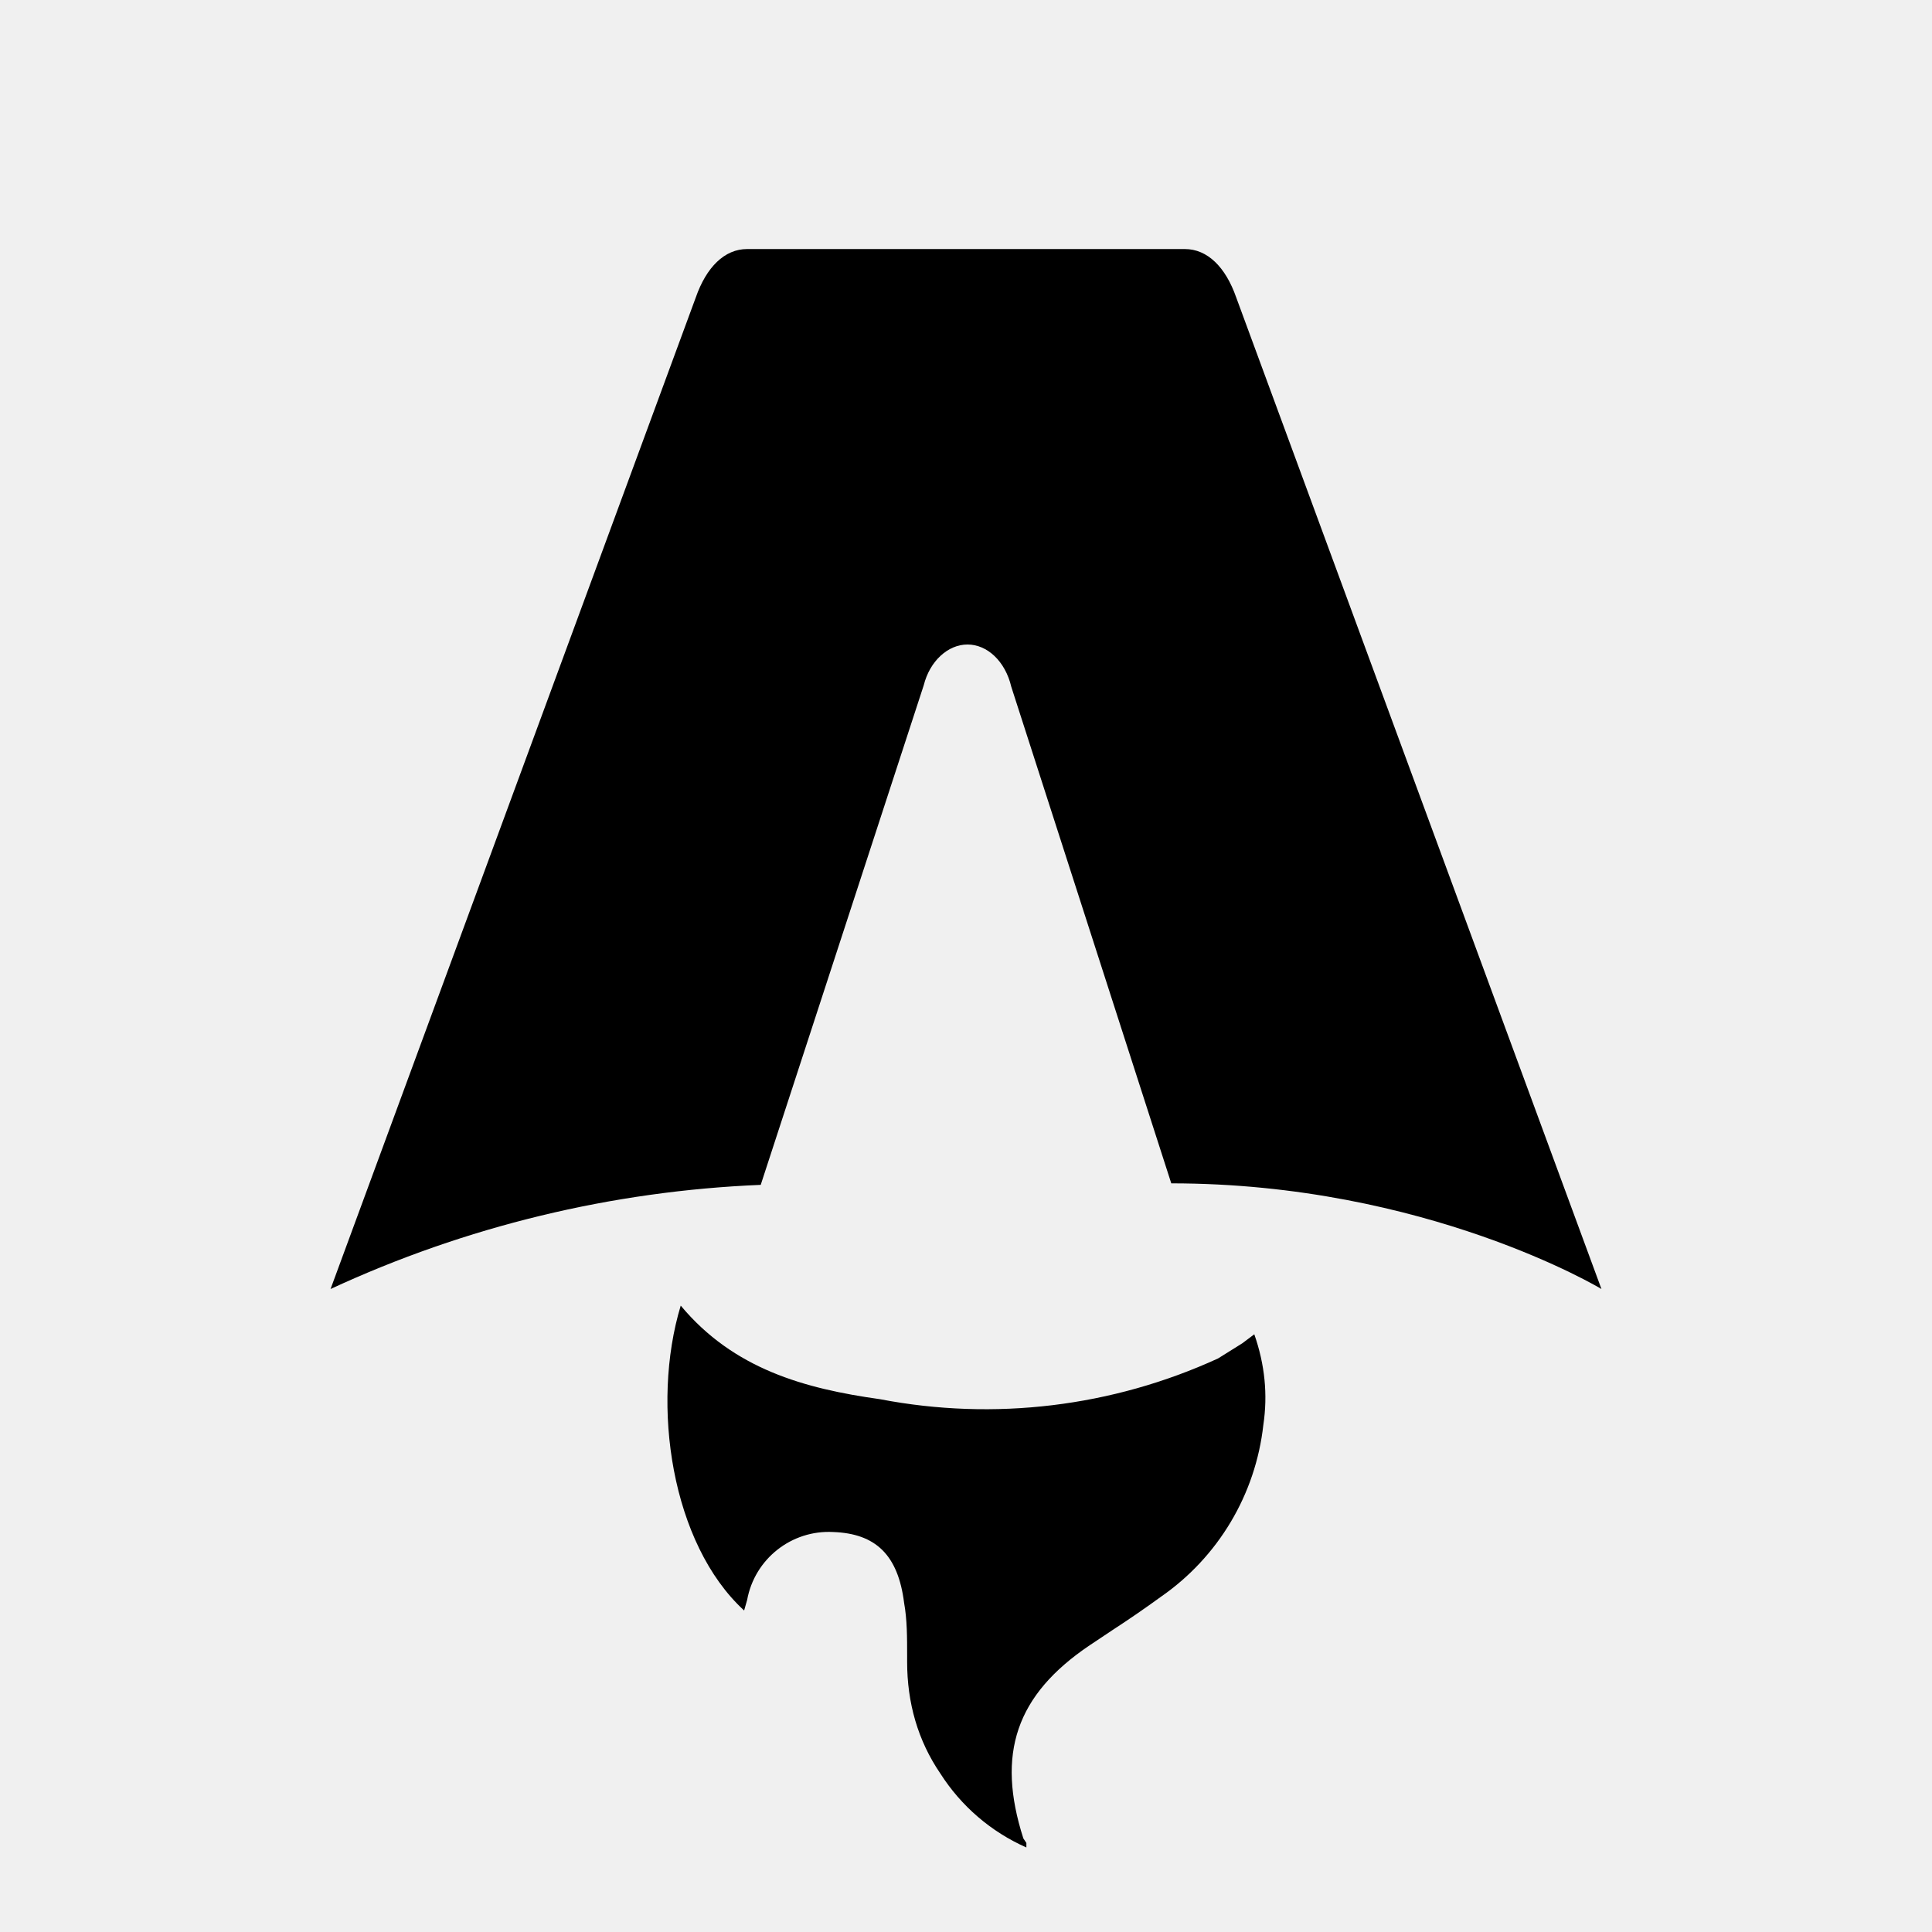
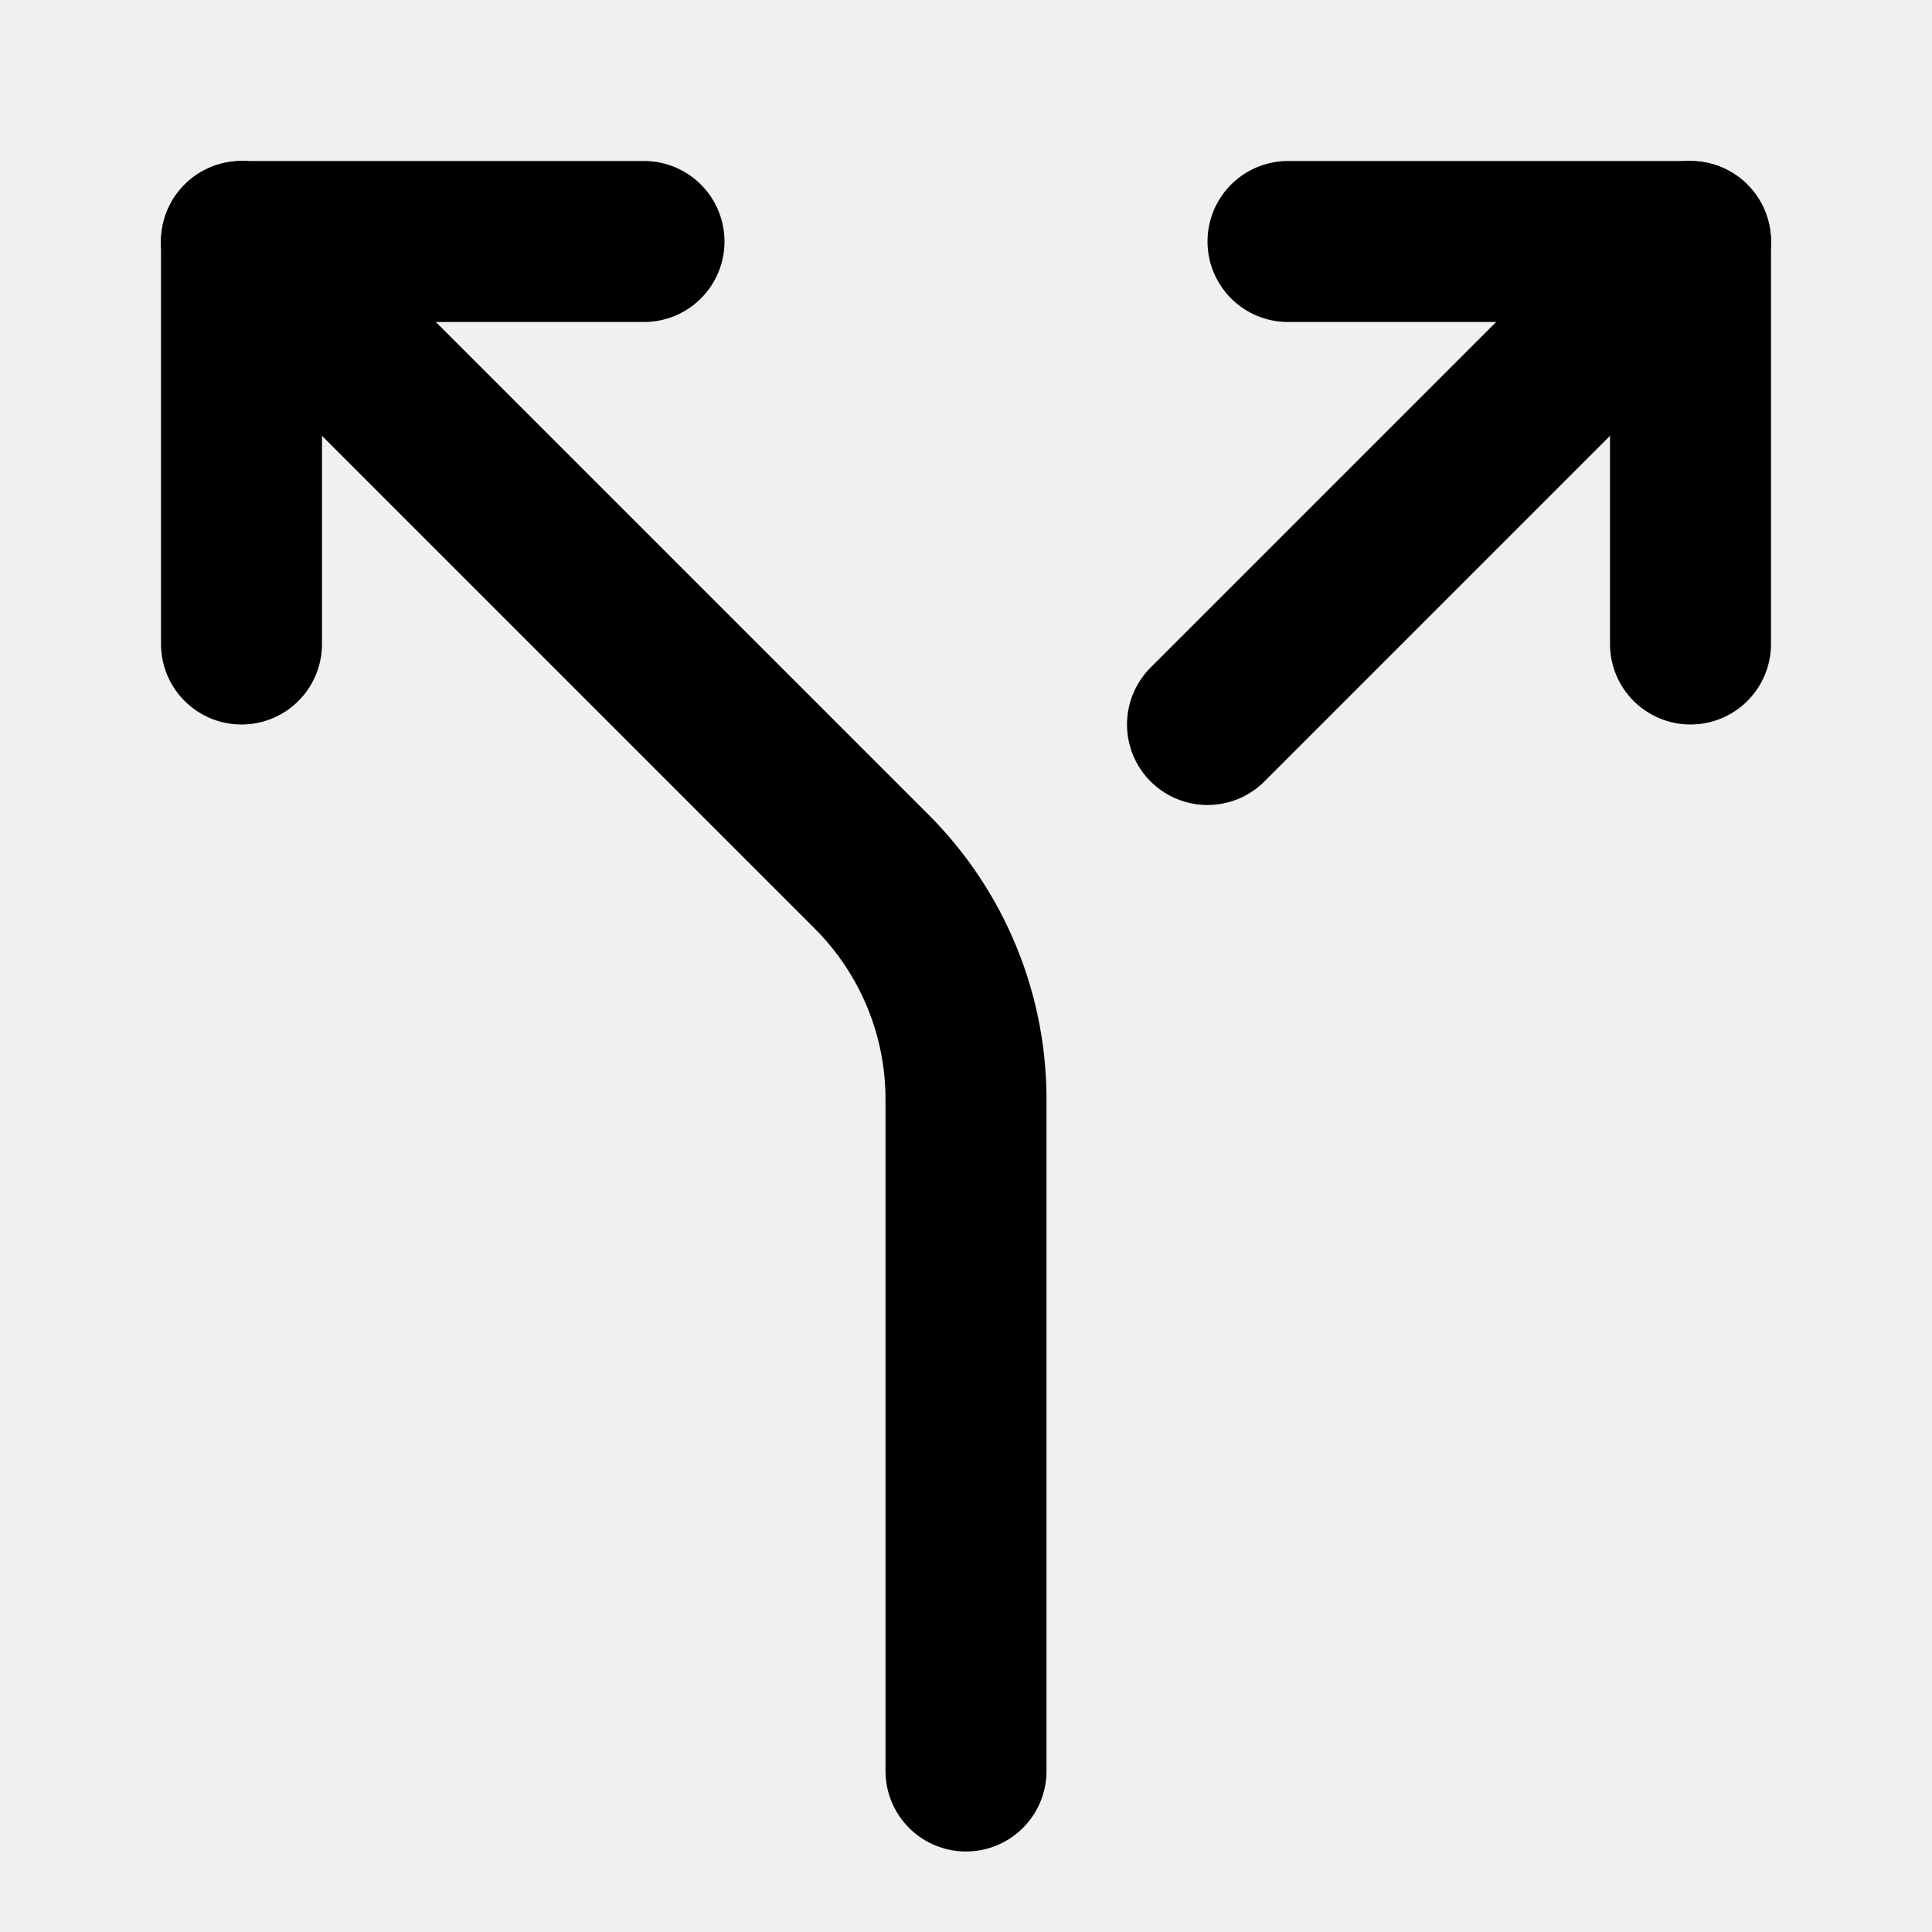
- <svg xmlns="http://www.w3.org/2000/svg" fill="none" viewBox="0 0 128 128">
-   <path d="M50.4 78.5a75.1 75.1 0 0 0-28.5 6.9l24.2-65.7c.7-2 1.9-3.2 3.4-3.2h29c1.5 0 2.7 1.2 3.4 3.2l24.2 65.7s-11.6-7-28.5-7L67 45.5c-.4-1.7-1.6-2.8-2.9-2.8-1.3 0-2.5 1.1-2.9 2.7L50.4 78.5Zm-1.1 28.2Zm-4.2-20.2c-2 6.6-.6 15.8 4.2 20.2a17.5 17.5 0 0 1 .2-.7 5.5 5.5 0 0 1 5.7-4.5c2.8.1 4.3 1.5 4.7 4.7.2 1.1.2 2.3.2 3.5v.4c0 2.7.7 5.2 2.2 7.4a13 13 0 0 0 5.7 4.9v-.3l-.2-.3c-1.8-5.6-.5-9.5 4.4-12.8l1.5-1a73 73 0 0 0 3.2-2.2 16 16 0 0 0 6.8-11.4c.3-2 .1-4-.6-6l-.8.6-1.6 1a37 37 0 0 1-22.4 2.7c-5-.7-9.7-2-13.2-6.2Z" />
-   <style>
-         path { fill: #000; }
-         @media (prefers-color-scheme: dark) {
-             path { fill: #FFF; }
-         }
-     </style>
+ <svg xmlns="http://www.w3.org/2000/svg" width="24" height="24" viewBox="0 0 24 24" fill="none" stroke="currentColor" stroke-width="2" stroke-linecap="round" stroke-linejoin="round" class="lucide lucide-split-icon lucide-split">
+   <path d="M16 3h5v5" />
+   <path d="M8 3H3v5" />
+   <path d="M12 22v-8.3a4 4 0 0 0-1.172-2.872L3 3" />
+   <path d="m15 9 6-6" />
</svg>
